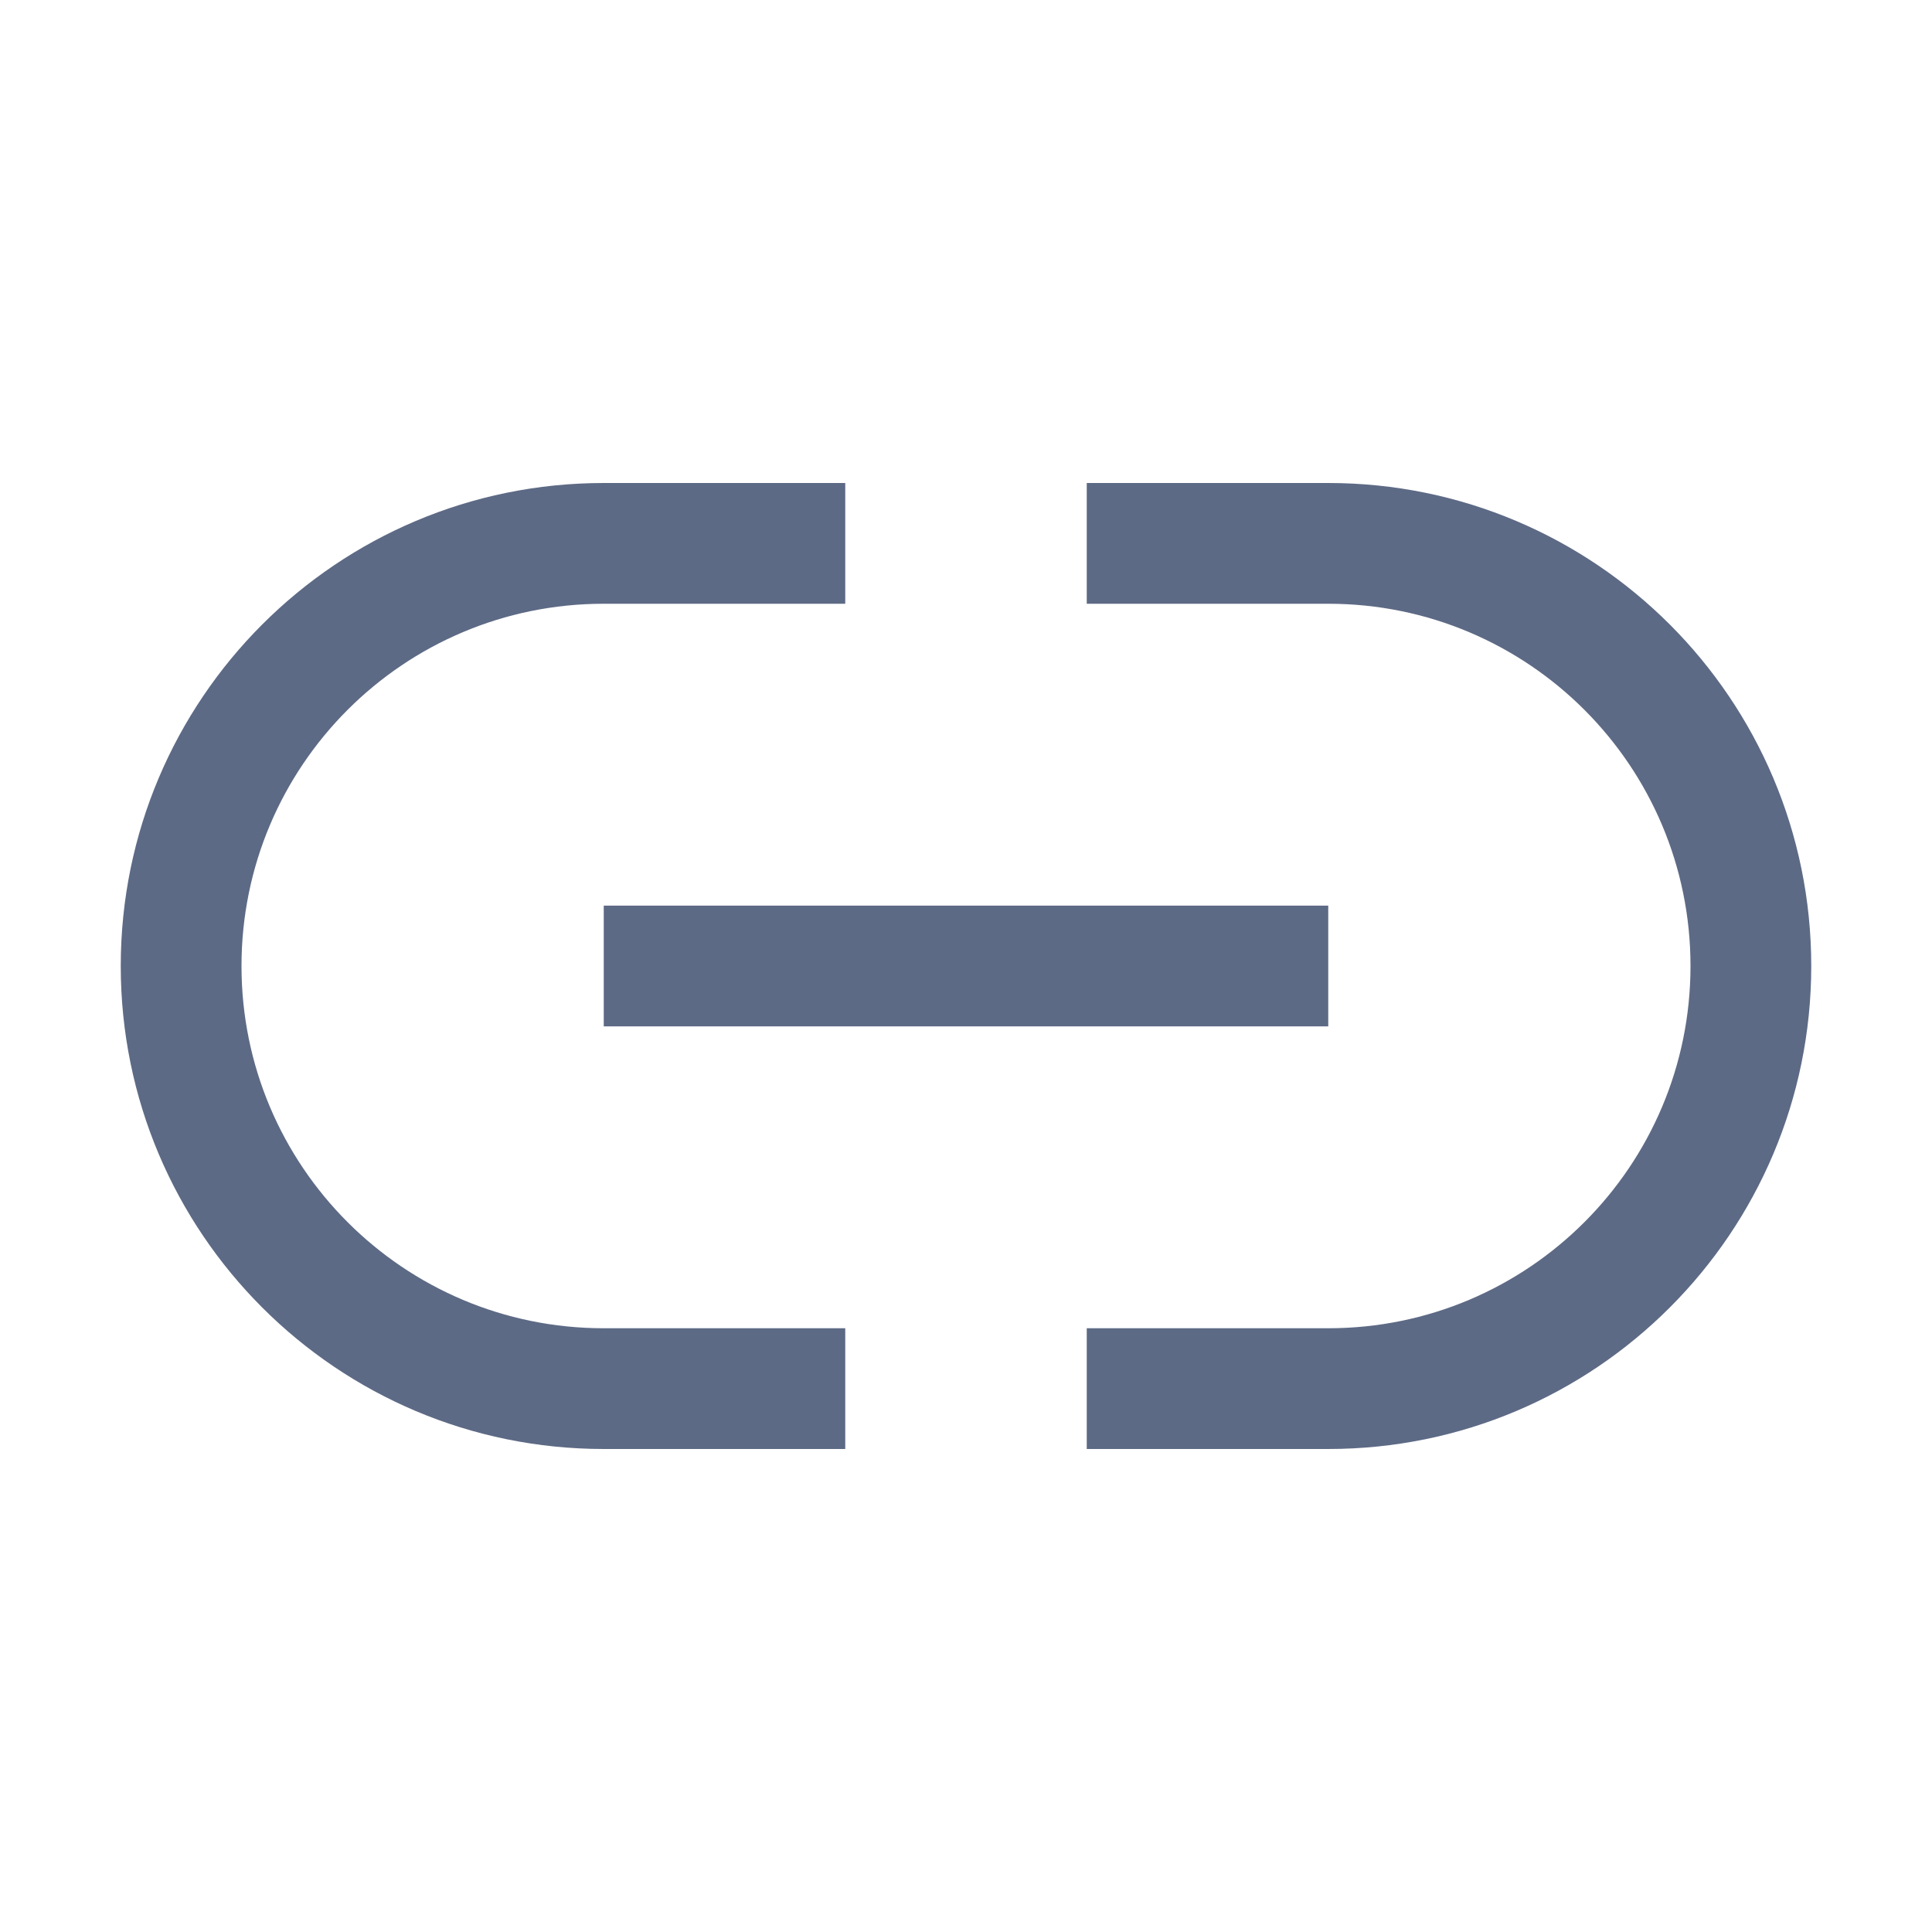
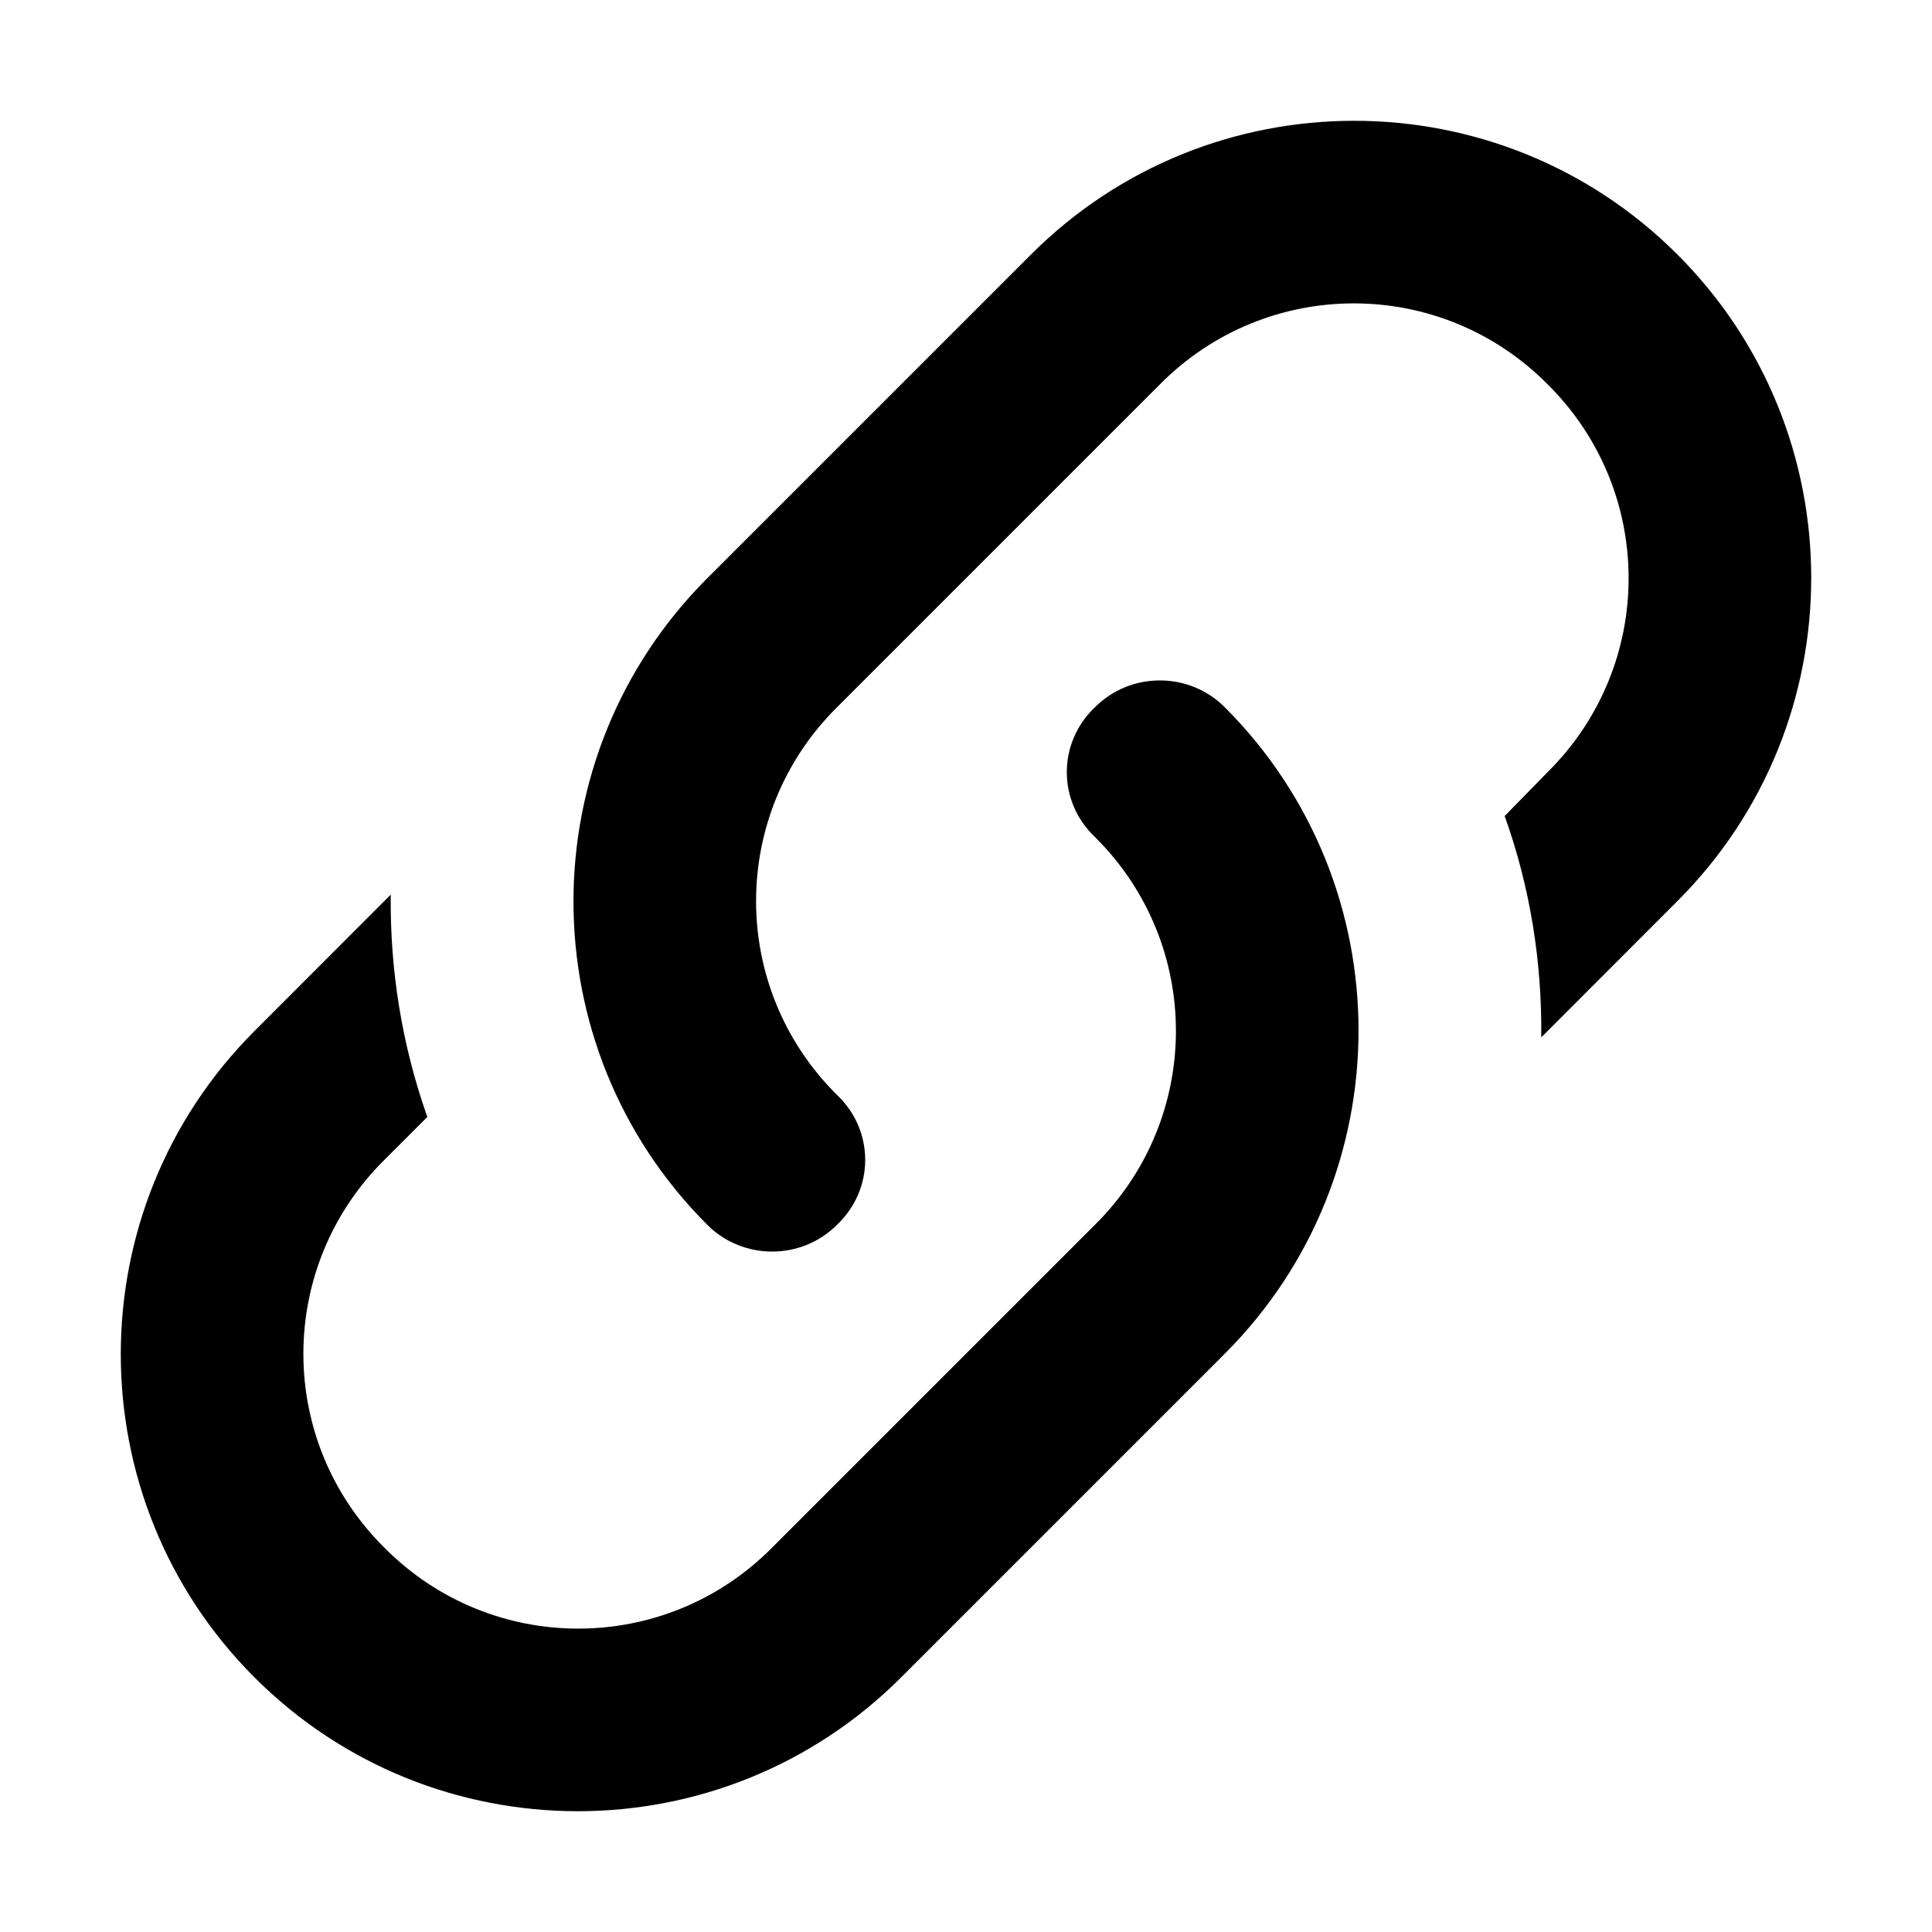
- <svg xmlns="http://www.w3.org/2000/svg" width="16" height="16" viewBox="0 0 16 16" fill="none">
-   <path d="M5 5C3.343 5 2 6.343 2 8C2 9.657 3.343 11 5 11H7V12H5C2.791 12 1 10.209 1 8C1 5.791 2.791 4 5 4L7 4V5L5 5Z" fill="#5D6A85" />
-   <path d="M5 8.5V7.5L11 7.5V8.5L5 8.5Z" fill="#5D6A85" />
-   <path d="M15 8C15 10.209 13.209 12 11 12H9V11L11 11C12.657 11 14 9.657 14 8C14 6.343 12.657 5 11 5L9 5V4L11 4C13.209 4 15 5.791 15 8Z" fill="#5D6A85" />
+ <svg xmlns="http://www.w3.org/2000/svg" width="16" height="16" viewBox="0 0 16 16">
+   <path d="M6.932 9.068C7.243 9.363 7.243 9.848 6.932 10.143C6.637 10.439 6.152 10.439 5.857 10.143C4.38 8.666 4.38 6.266 5.857 4.789L8.538 2.108C10.015 0.631 12.415 0.631 13.892 2.108C15.369 3.585 15.369 5.985 13.892 7.462L12.764 8.591C12.771 7.97 12.673 7.349 12.461 6.758L12.817 6.394C13.711 5.508 13.711 4.069 12.817 3.183C11.931 2.289 10.492 2.289 9.606 3.183L6.932 5.857C6.038 6.743 6.038 8.182 6.932 9.068ZM9.068 5.857C9.363 5.561 9.848 5.561 10.143 5.857C11.62 7.334 11.62 9.734 10.143 11.211L7.462 13.892C5.985 15.369 3.585 15.369 2.108 13.892C0.631 12.415 0.631 10.015 2.108 8.538L3.236 7.409C3.229 8.03 3.327 8.651 3.539 9.25L3.183 9.606C2.289 10.492 2.289 11.931 3.183 12.817C4.069 13.711 5.508 13.711 6.394 12.817L9.068 10.143C9.962 9.257 9.962 7.818 9.068 6.932C8.757 6.637 8.757 6.152 9.068 5.857Z" />
</svg>
